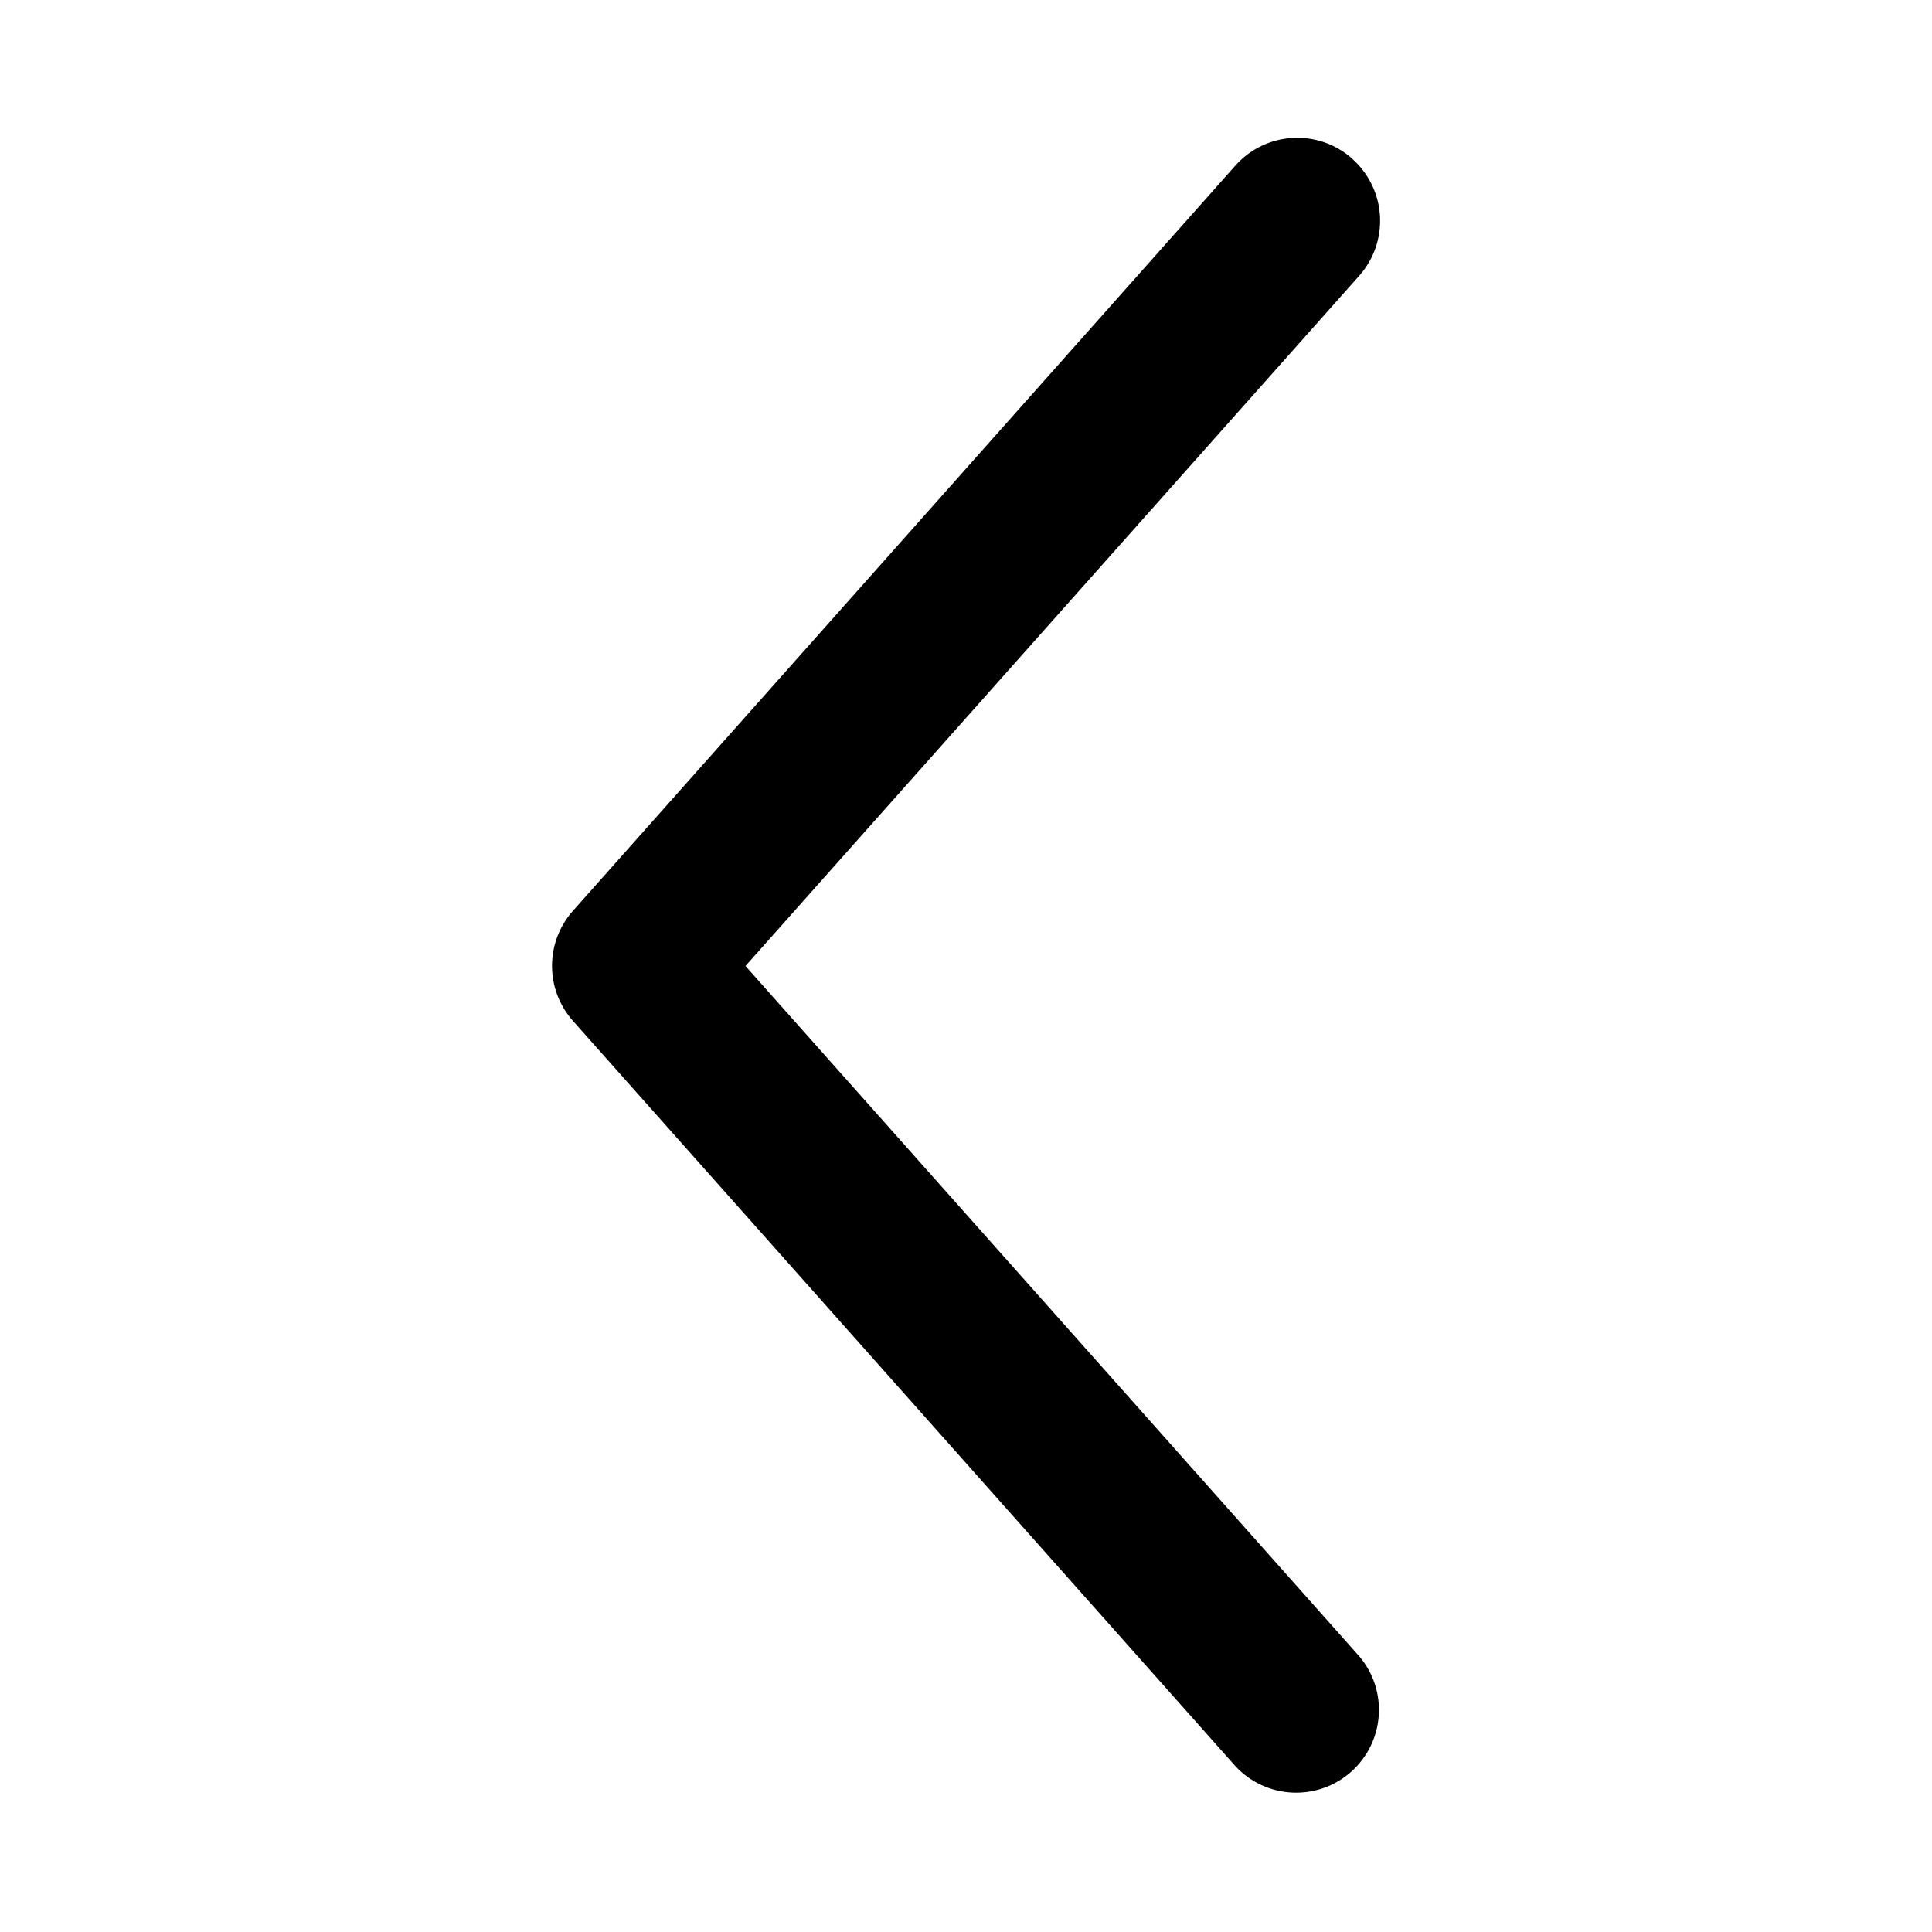
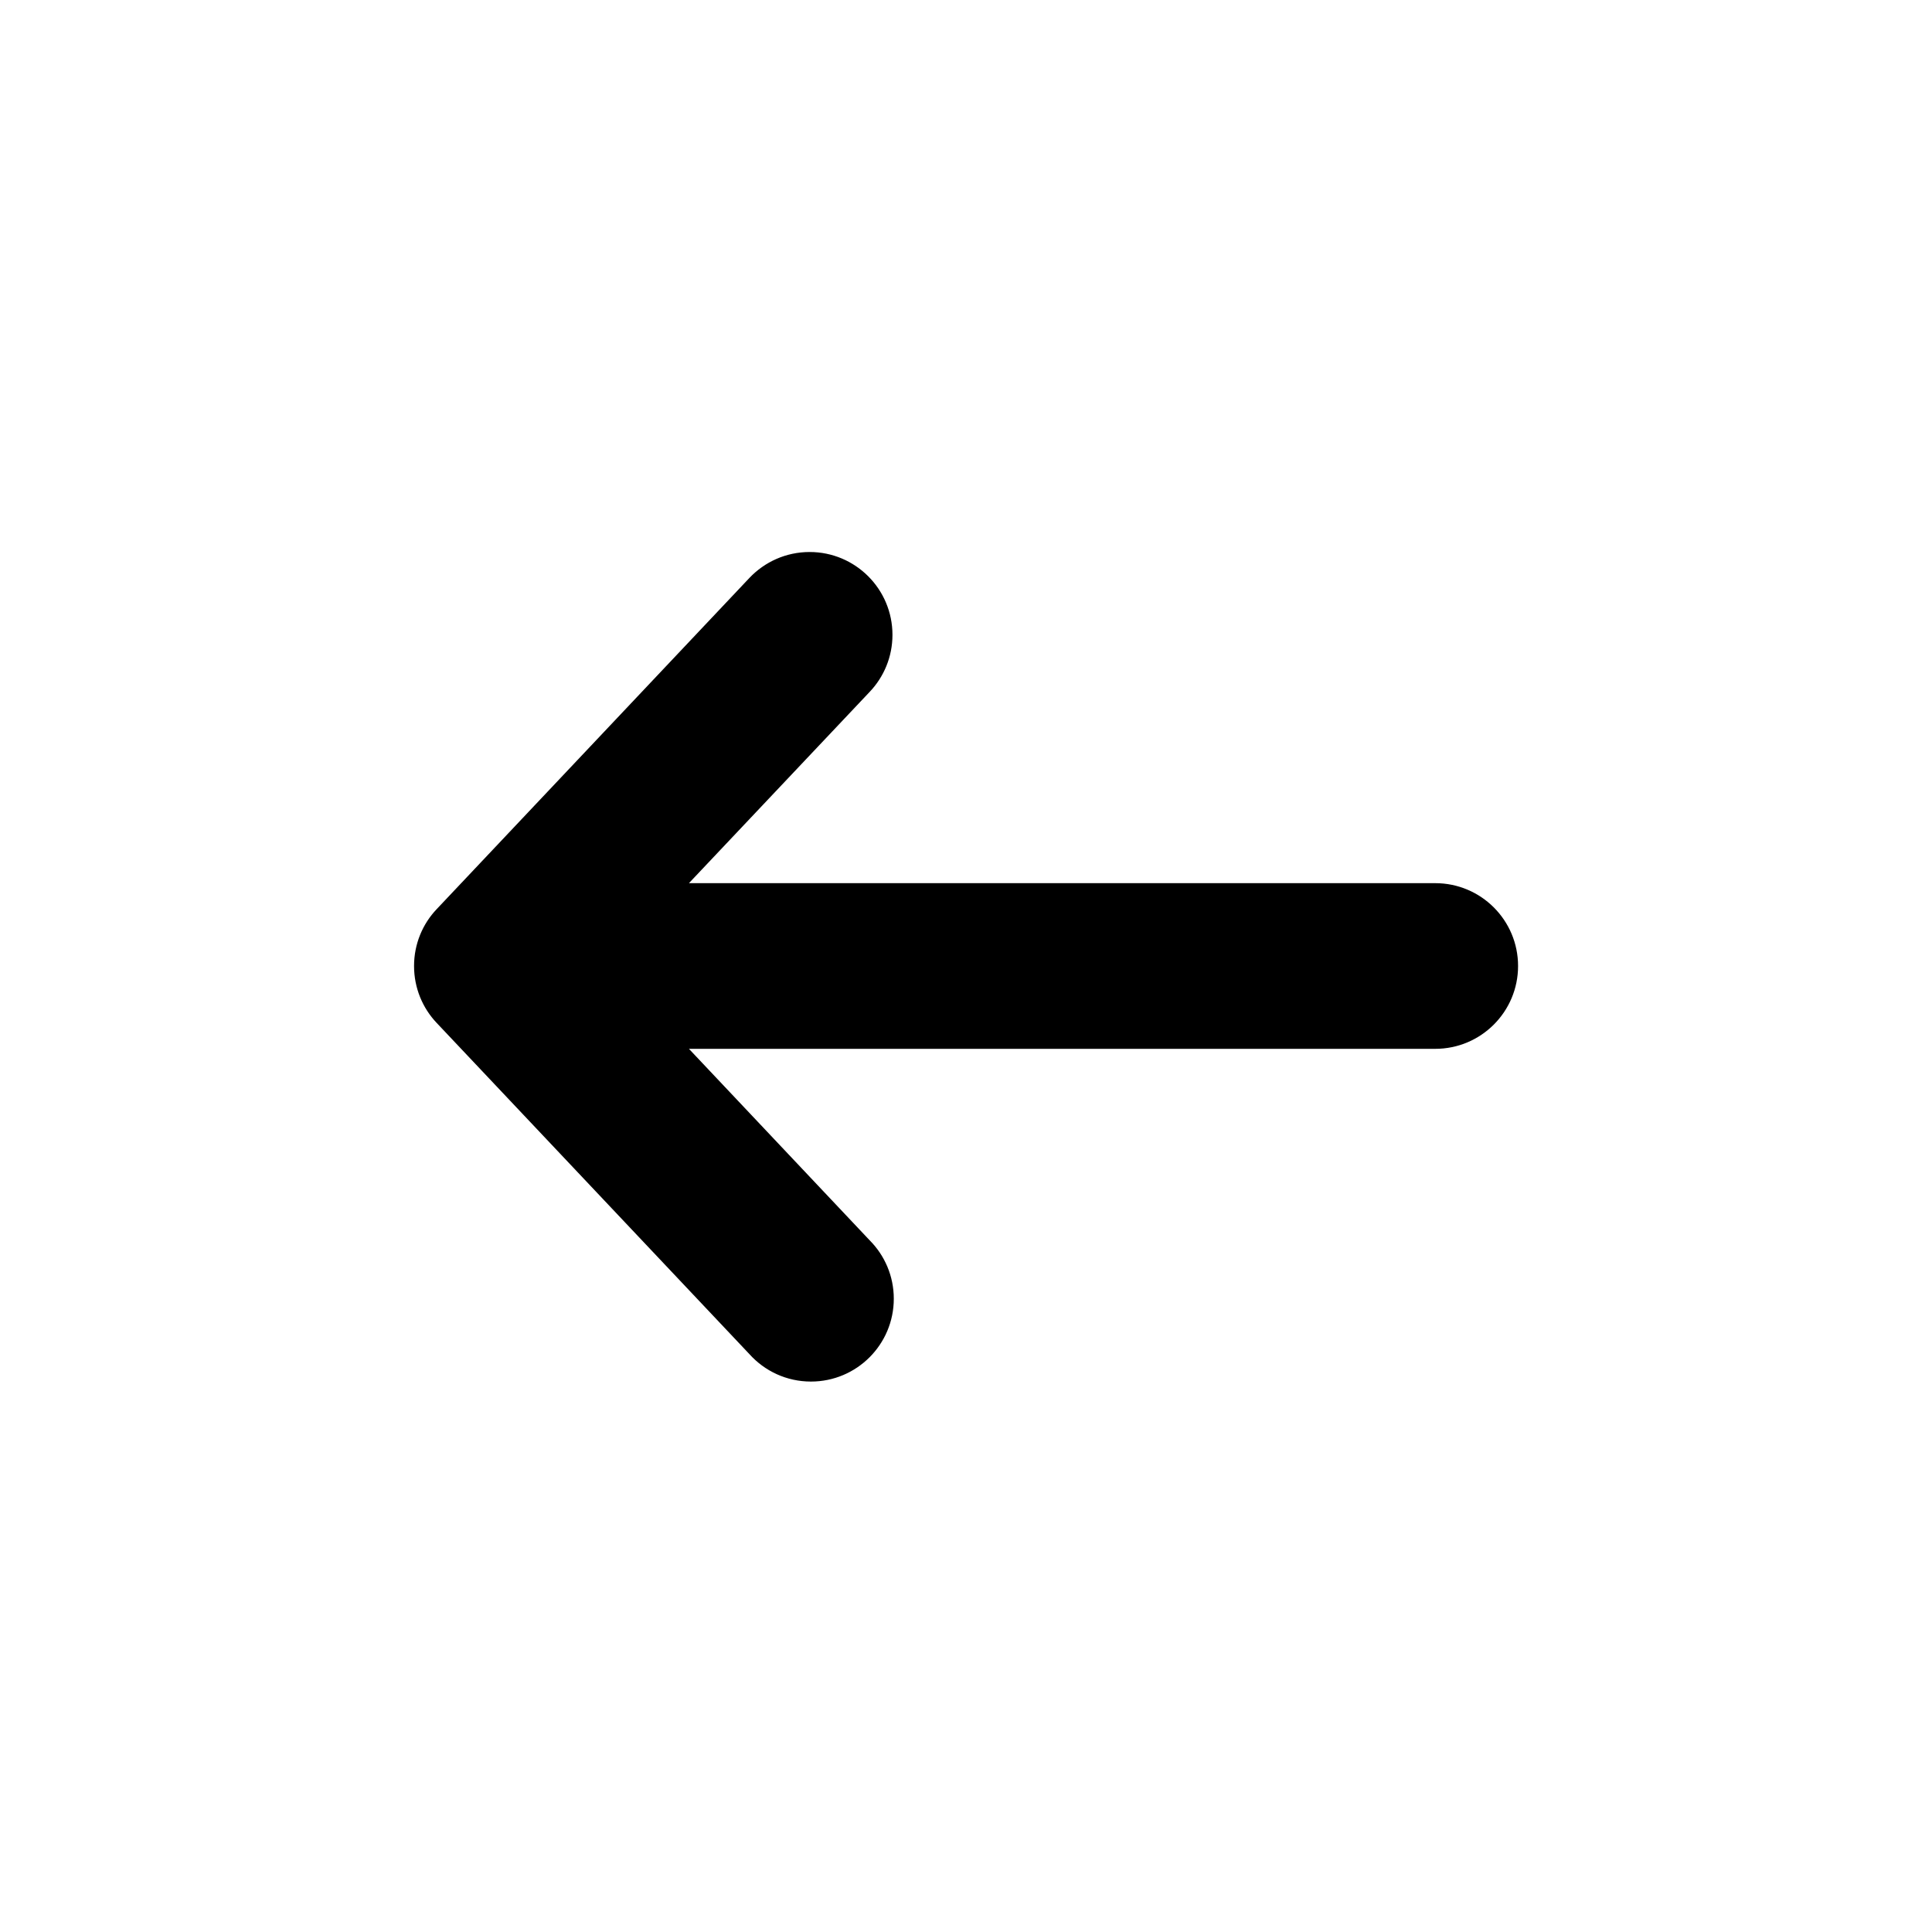
- <svg xmlns="http://www.w3.org/2000/svg" viewBox="0 0 1024 1024">
-   <path d="M716.73 84.19a43.89 43.89 0 0 1 3.65 62.02l-325.26 365.79 325.19 365.71a43.89 43.89 0 0 1-65.54 58.37l-351.08-394.97a43.89 43.89 0 0 1 0-58.37l351.08-394.97a43.89 43.89 0 0 1 61.96-3.66z" />
+ <svg xmlns="http://www.w3.org/2000/svg" version="1.1" width="32" height="32" viewBox="0 0 32 32">
+   <path d="M7.232 16.942c-0.232-0.245-0.374-0.577-0.374-0.942s0.142-0.697 0.375-0.942l-0.001 0.001 5.18-5.486c0.251-0.265 0.605-0.43 0.998-0.43 0.758 0 1.372 0.614 1.372 1.372 0 0.365-0.143 0.697-0.375 0.942l0.001-0.001-2.997 3.172h12.361c0.758 0 1.372 0.614 1.372 1.372s-0.614 1.372-1.372 1.372h-12.361l2.994 3.172c0.247 0.248 0.399 0.59 0.399 0.967 0 0.758-0.614 1.372-1.372 1.372-0.405 0-0.768-0.175-1.019-0.454l-0.001-0.001-5.18-5.486z" />
</svg>
